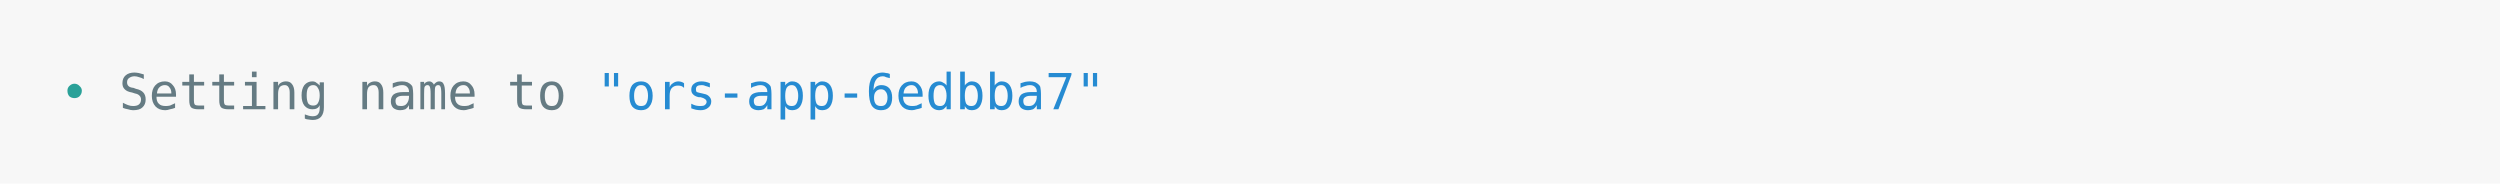
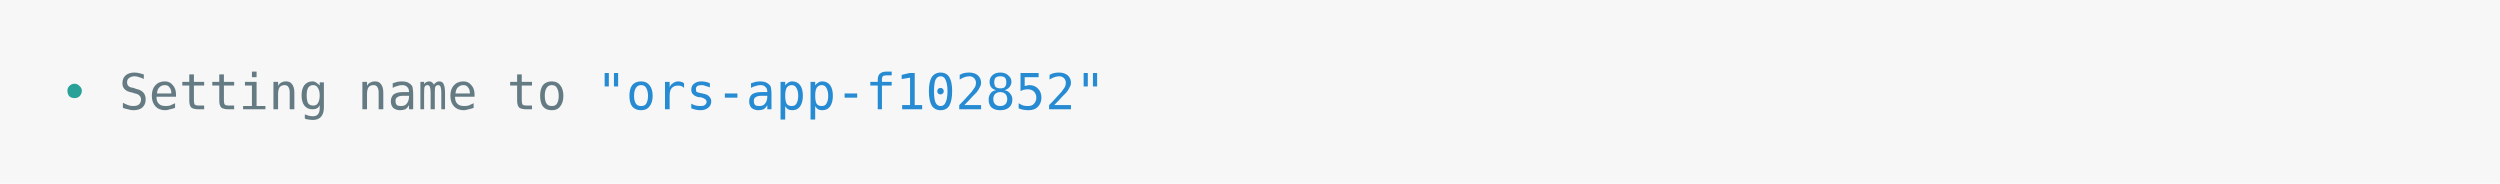
<svg xmlns="http://www.w3.org/2000/svg" xmlns:xlink="http://www.w3.org/1999/xlink" width="840" height="61.71">
  <rect width="840" height="61.71" rx="0" ry="0" class="a" />
  <svg height="21.71" viewBox="0 0 80 2.171" width="800" x="20" y="20">
    <style>.a{fill:rgb(247,247,247)}.b{font-family:'Fira Code',Monaco,Consolas,Menlo,'Bitstream Vera Sans Mono','Powerline Symbols',monospace}.c{fill:transparent}.d{fill:rgb(42,161,152);white-space:pre}.e{fill:rgb(101,123,131);white-space:pre}.f{fill:rgb(38,139,210);white-space:pre}</style>
    <g font-family="'Fira Code',Monaco,Consolas,Menlo,'Bitstream Vera Sans Mono','Powerline Symbols',monospace" font-size="1.67" class="b">
      <defs>
        <symbol id="a">
          <rect height="1" width="80" x="0" y="0" class="c" />
        </symbol>
      </defs>
      <rect height="2.171" width="80" class="a" />
      <svg x="0" y="0" width="80">
        <svg x="0">
          <use xlink:href="#a" />
          <text font-size="1.67" x="0" y="1.67" class="d">•</text>
          <text font-size="1.67" x="2.004" y="1.67" class="e">Setting</text>
          <text font-size="1.67" x="10.02" y="1.67" class="e">name</text>
          <text font-size="1.67" x="15.03" y="1.67" class="e">to</text>
-           <text font-size="1.67" x="18.036" y="1.67" class="f">"ors-app-6edbba7"</text>
+           <text font-size="1.67" x="18.036" y="1.67" class="f">"ors-app-f102852"</text>
        </svg>
      </svg>
    </g>
  </svg>
</svg>
